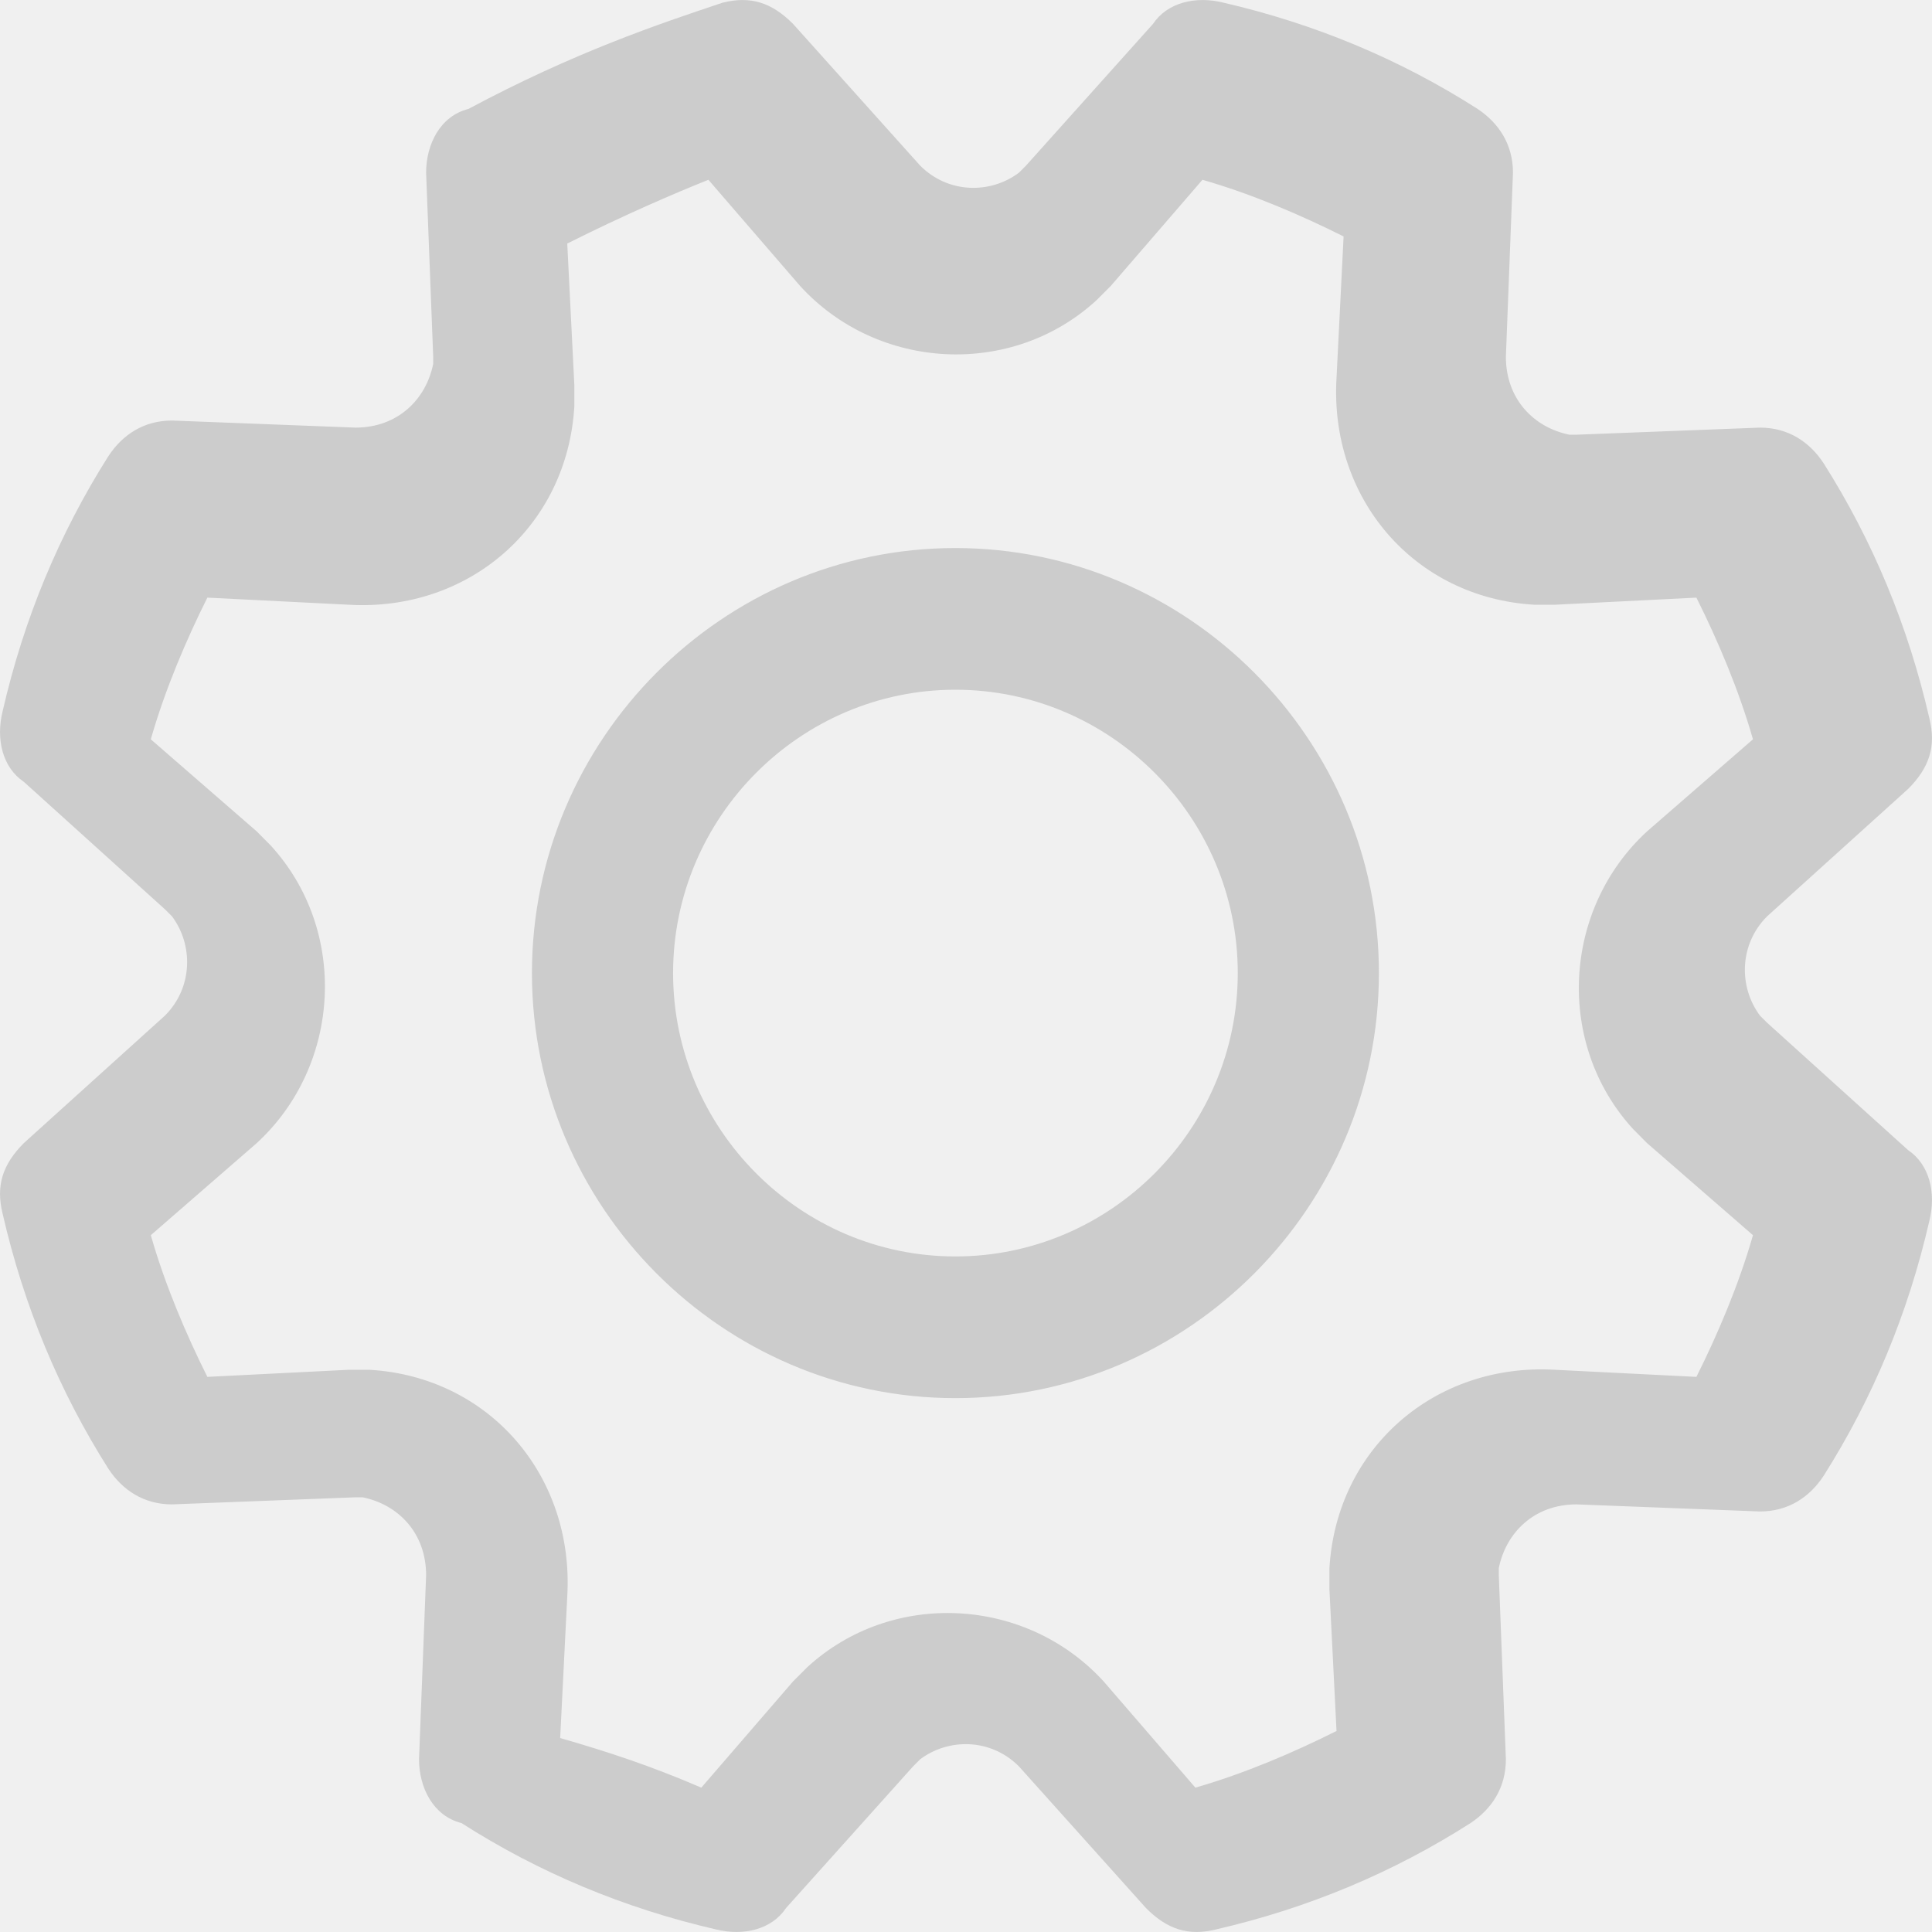
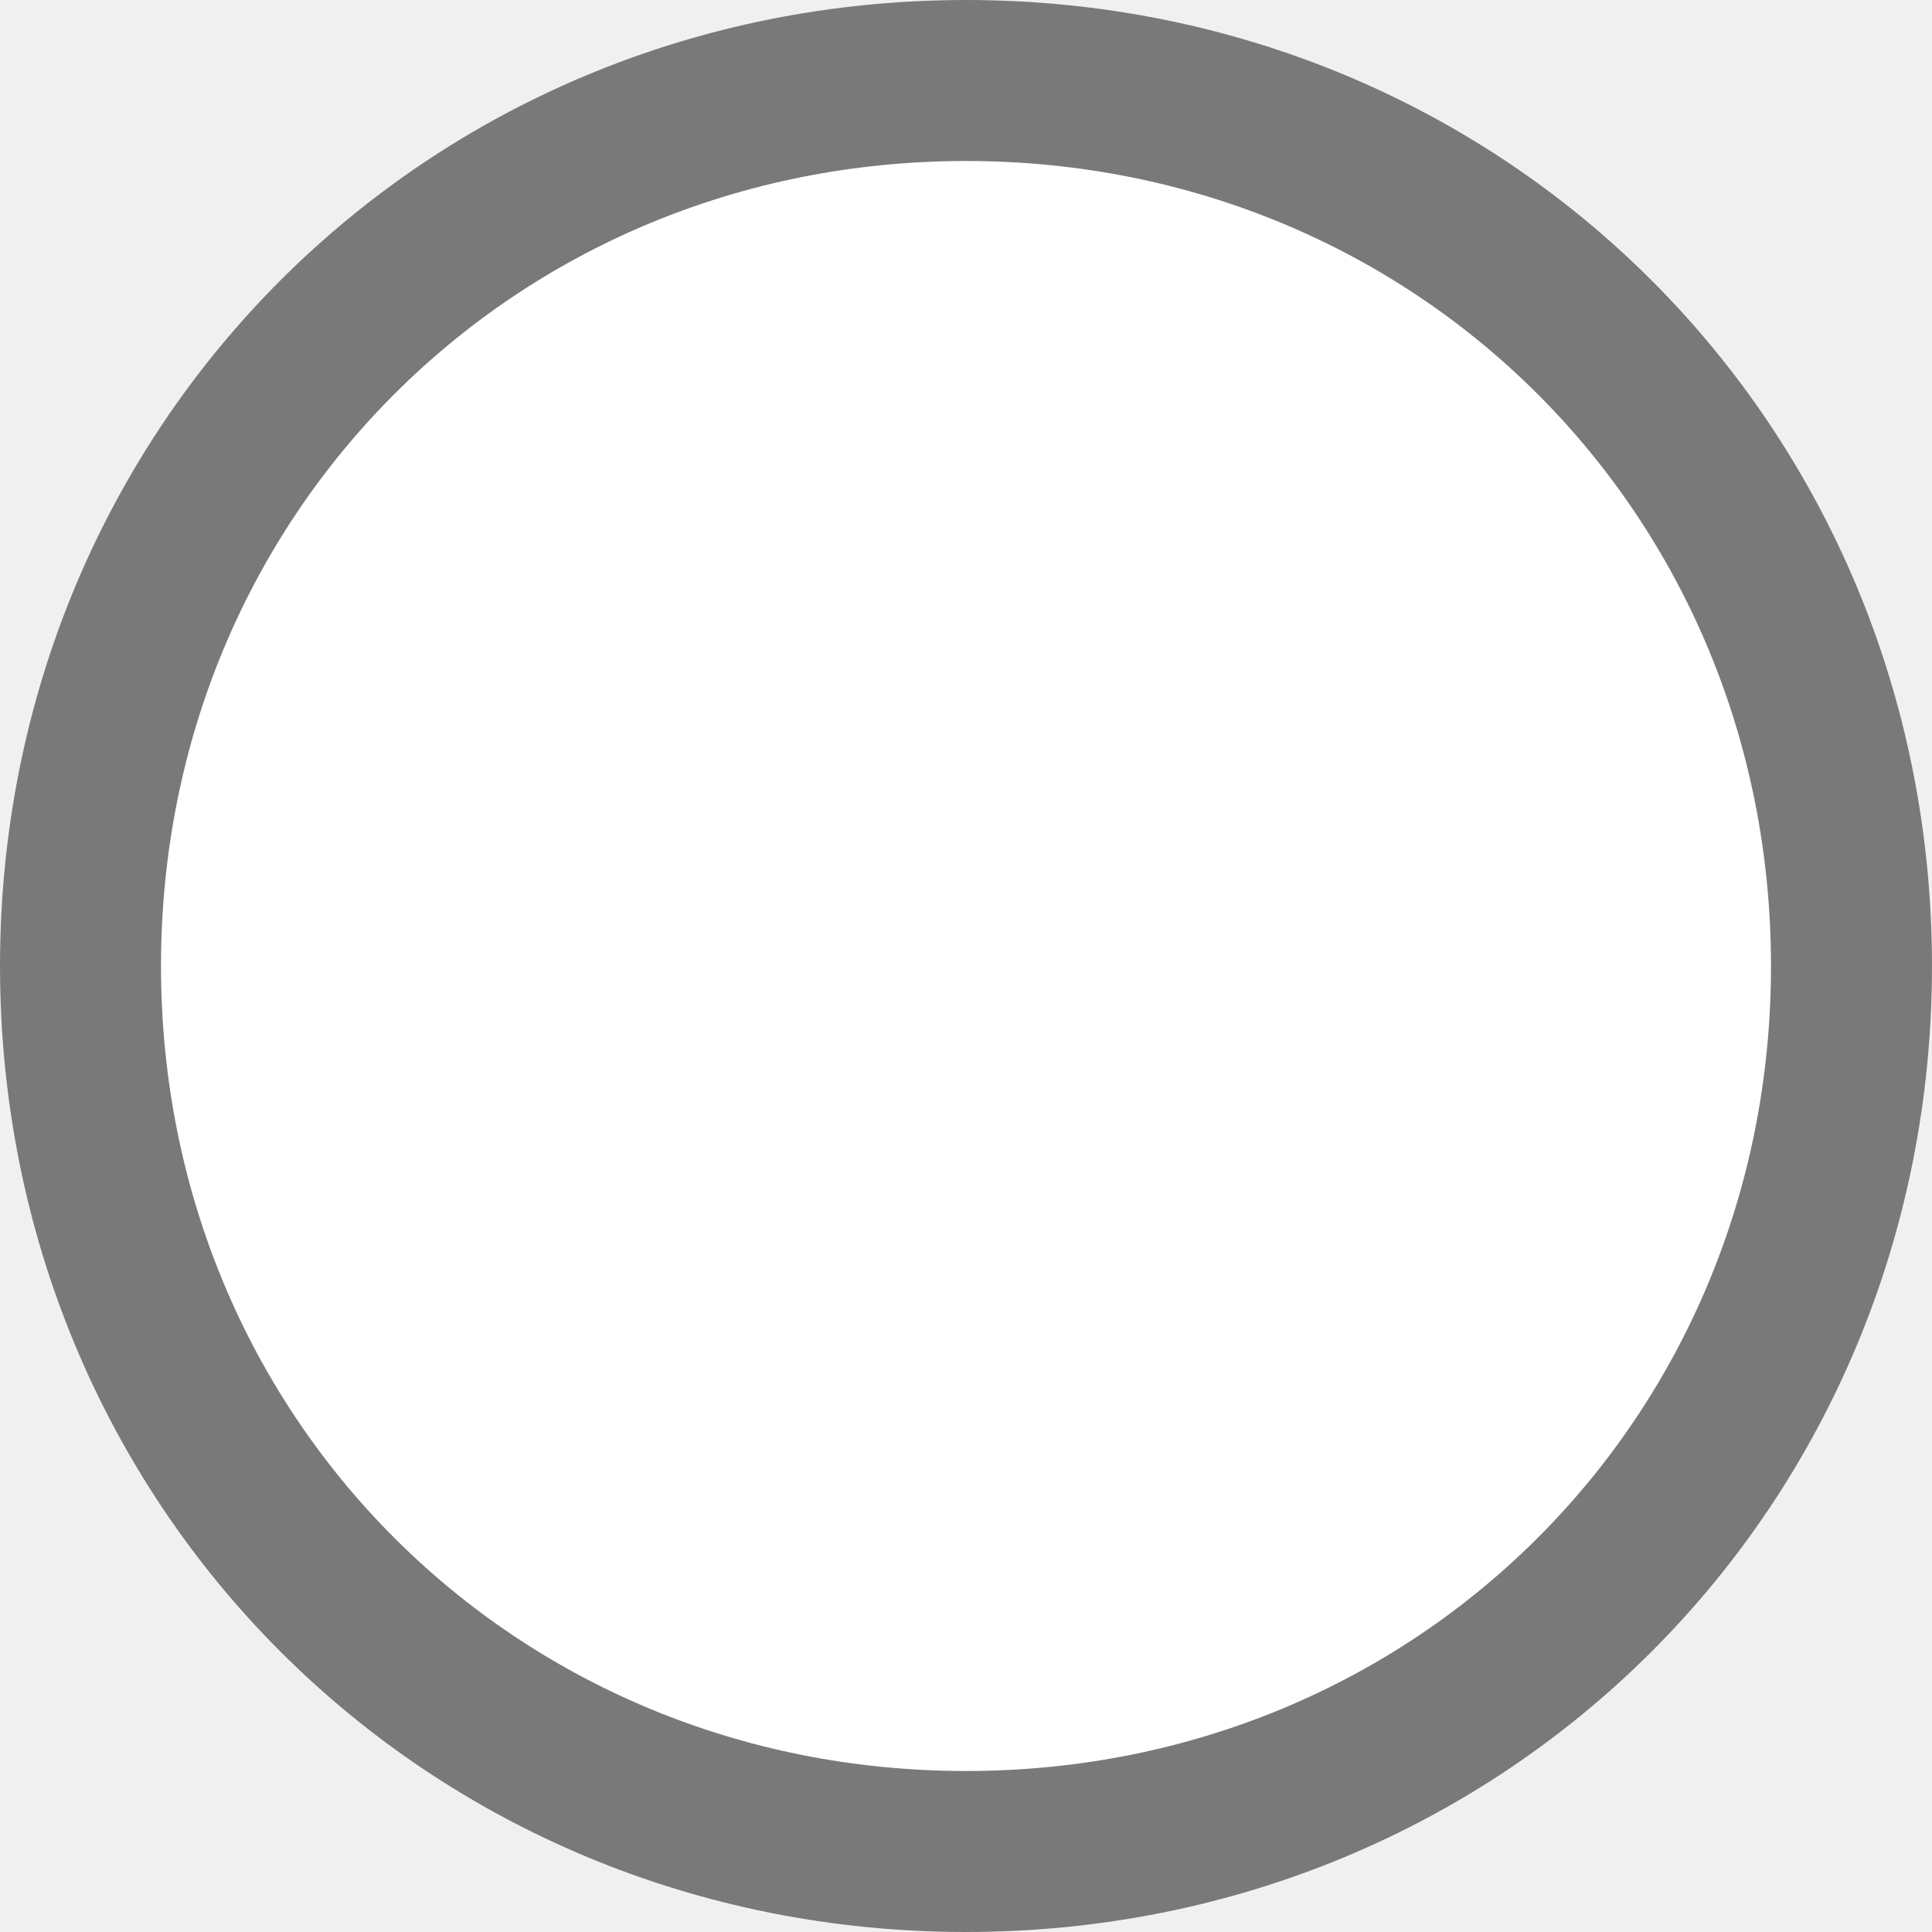
- <svg xmlns="http://www.w3.org/2000/svg" version="1.1" width="18px" height="18px">
-   <g transform="matrix(1 0 0 1 -548 -42 )">
-     <path d="M 5.219 16.193  C 5.679 16.325  6.074 16.457  6.534 16.655  L 7.389 15.665  L 7.521 15.533  C 8.31 14.808  9.559 14.874  10.282 15.665  L 11.137 16.655  C 11.597 16.523  12.058 16.325  12.452 16.127  L 12.386 14.808  L 12.386 14.61  C 12.452 13.488  13.373 12.696  14.49 12.762  L 15.805 12.828  C 16.003 12.432  16.2 11.97  16.332 11.508  L 15.345 10.65  L 15.214 10.518  C 14.49 9.726  14.556 8.472  15.345 7.746  L 16.332 6.888  C 16.2 6.426  16.003 5.964  15.805 5.568  L 14.49 5.634  L 14.293 5.634  C 13.175 5.568  12.386 4.644  12.452 3.522  L 12.518 2.203  C 12.123 2.005  11.663 1.807  11.203 1.675  L 10.348 2.665  L 10.216 2.797  C 9.427 3.522  8.178 3.456  7.455 2.665  L 6.6 1.675  C 6.271 1.807  5.811 2.005  5.285 2.269  L 5.351 3.588  L 5.351 3.786  C 5.285 4.908  4.364 5.7  3.247 5.634  L 1.932 5.568  C 1.734 5.964  1.537 6.426  1.405 6.888  L 2.392 7.746  L 2.523 7.878  C 3.247 8.67  3.181 9.924  2.392 10.65  L 1.405 11.508  C 1.537 11.97  1.734 12.432  1.932 12.828  L 3.247 12.762  L 3.444 12.762  C 4.562 12.828  5.351 13.752  5.285 14.874  L 5.219 16.193  Z M 4.299 16.985  C 4.036 16.919  3.904 16.655  3.904 16.391  L 3.97 14.676  C 3.97 14.28  3.707 14.016  3.378 13.95  L 3.312 13.95  L 1.603 14.016  C 1.34 14.016  1.142 13.884  1.011 13.686  C 0.551 12.96  0.222 12.168  0.025 11.31  C -0.041 11.046  0.025 10.848  0.222 10.65  L 1.537 9.462  C 1.8 9.198  1.8 8.802  1.603 8.538  L 1.537 8.472  L 0.222 7.284  C 0.025 7.152  -0.041 6.888  0.025 6.624  C 0.222 5.766  0.551 4.974  1.011 4.248  C 1.142 4.05  1.34 3.918  1.603 3.918  L 3.312 3.984  C 3.707 3.984  3.97 3.72  4.036 3.39  L 4.036 3.324  L 3.97 1.609  C 3.97 1.345  4.101 1.081  4.364 1.015  C 5.351 0.487  6.14 0.223  6.732 0.025  C 6.995 -0.041  7.192 0.025  7.389 0.223  L 8.573 1.543  C 8.836 1.807  9.23 1.807  9.493 1.609  L 9.559 1.543  L 10.742 0.223  C 10.874 0.025  11.137 -0.041  11.4 0.025  C 12.255 0.223  13.044 0.553  13.767 1.015  C 13.964 1.147  14.096 1.345  14.096 1.609  L 14.03 3.324  C 14.03 3.72  14.293 3.984  14.622 4.05  L 14.688 4.05  L 16.397 3.984  C 16.66 3.984  16.858 4.116  16.989 4.314  C 17.449 5.04  17.778 5.832  17.975 6.69  C 18.041 6.954  17.975 7.152  17.778 7.35  L 16.463 8.538  C 16.2 8.802  16.2 9.198  16.397 9.462  L 16.463 9.528  L 17.778 10.716  C 17.975 10.848  18.041 11.112  17.975 11.376  C 17.778 12.234  17.449 13.026  16.989 13.752  C 16.858 13.95  16.66 14.082  16.397 14.082  L 14.688 14.016  C 14.293 14.016  14.03 14.28  13.964 14.61  L 13.964 14.676  L 14.03 16.391  C 14.03 16.655  13.899 16.853  13.701 16.985  C 12.978 17.447  12.189 17.777  11.334 17.975  C 11.071 18.041  10.874 17.975  10.677 17.777  L 9.493 16.457  C 9.23 16.193  8.836 16.193  8.573 16.391  L 8.507 16.457  L 7.323 17.777  C 7.192 17.975  6.929 18.041  6.666 17.975  C 5.811 17.777  5.022 17.447  4.299 16.985  Z M 12.847 9.066  C 12.847 11.244  11.071 13.026  8.901 13.026  C 6.732 13.026  4.956 11.244  4.956 9.066  C 4.956 6.888  6.732 5.106  8.901 5.106  C 11.071 5.106  12.847 6.888  12.847 9.066  Z M 6.271 9.066  C 6.271 10.518  7.455 11.706  8.901 11.706  C 10.348 11.706  11.532 10.518  11.532 9.066  C 11.532 7.614  10.348 6.426  8.901 6.426  C 7.455 6.426  6.271 7.614  6.271 9.066  Z " fill-rule="nonzero" fill="#cccccc" stroke="none" transform="matrix(1 0 0 1 548 42 )" />
-   </g>
+ <svg xmlns="http://www.w3.org/2000/svg" version="1.1" width="12px" height="12px" viewBox="17 72  12 12">
+   <path d="M 23 72  C 26.36 72  29 74.64  29 78  C 29 81.36  26.36 84  23 84  C 19.64 84  17 81.36  17 78  C 17 74.64  19.64 72  23 72  Z " fill-rule="nonzero" fill="#ffffff" stroke="none" />
+   <path d="M 23 72.5  C 26.08 72.5  28.5 74.92  28.5 78  C 28.5 81.08  26.08 83.5  23 83.5  C 19.92 83.5  17.5 81.08  17.5 78  C 17.5 74.92  19.92 72.5  23 72.5  Z " stroke-width="1" stroke="#797979" fill="none" />
</svg>
